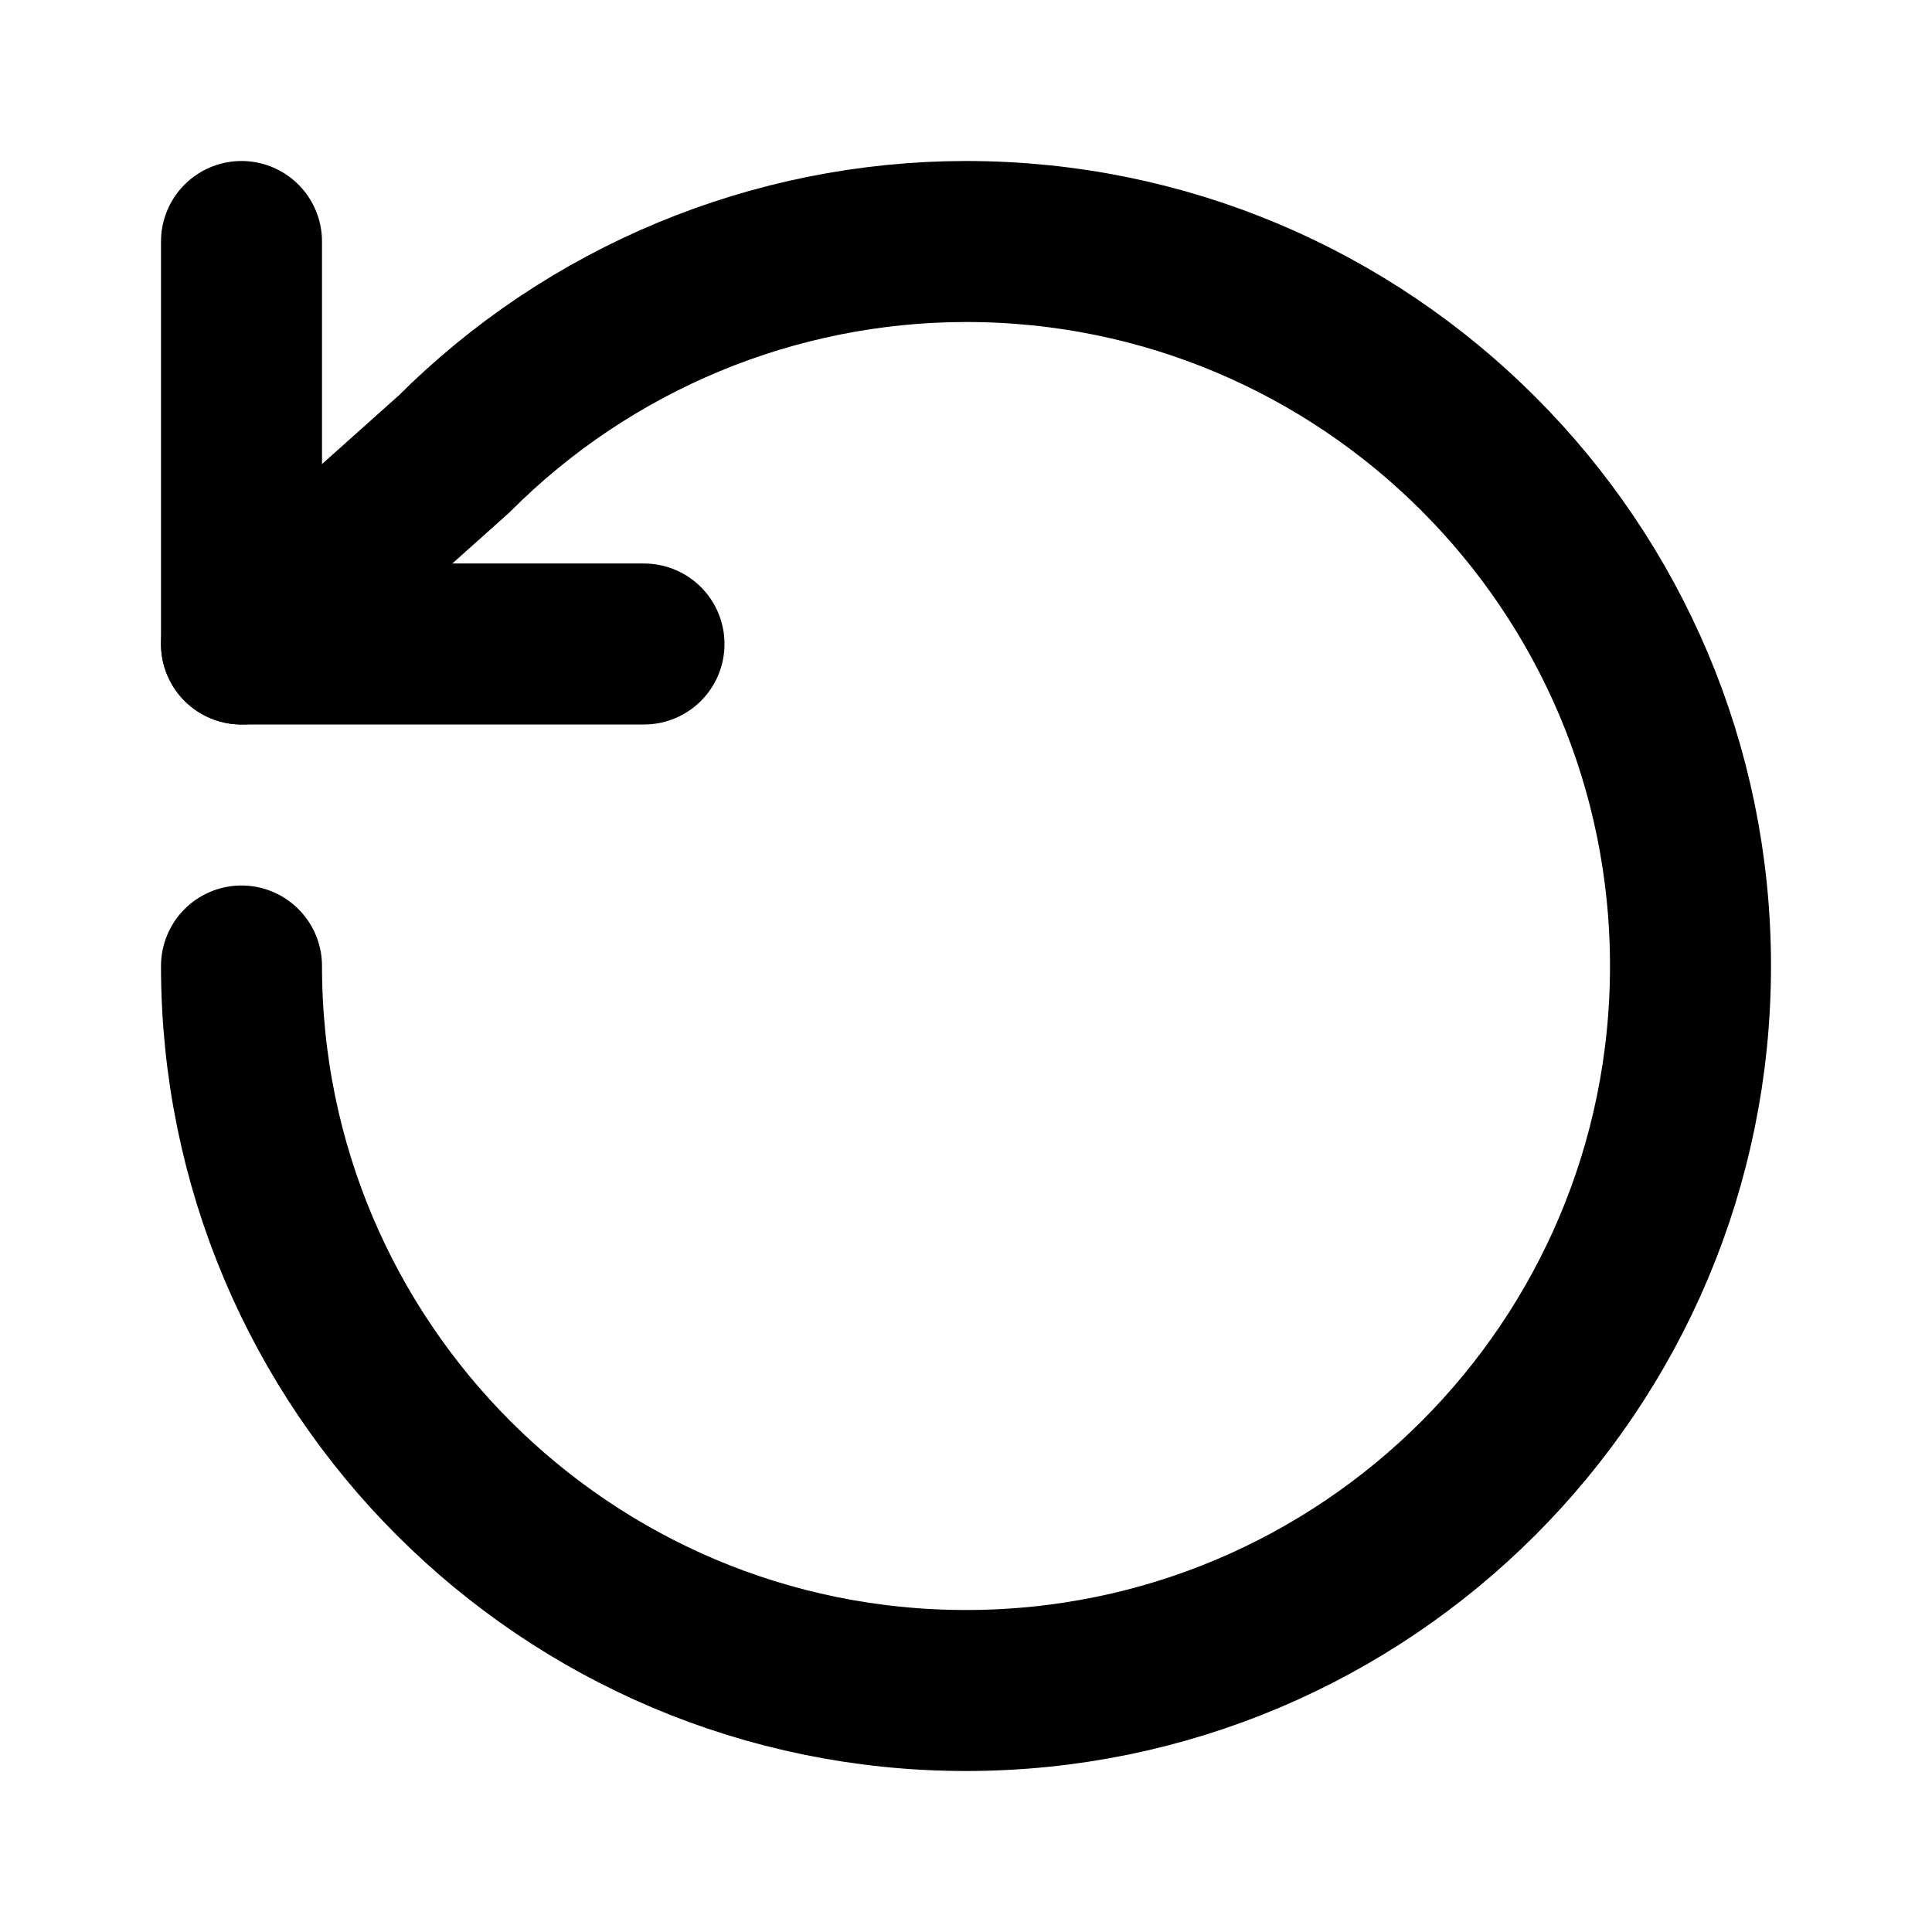
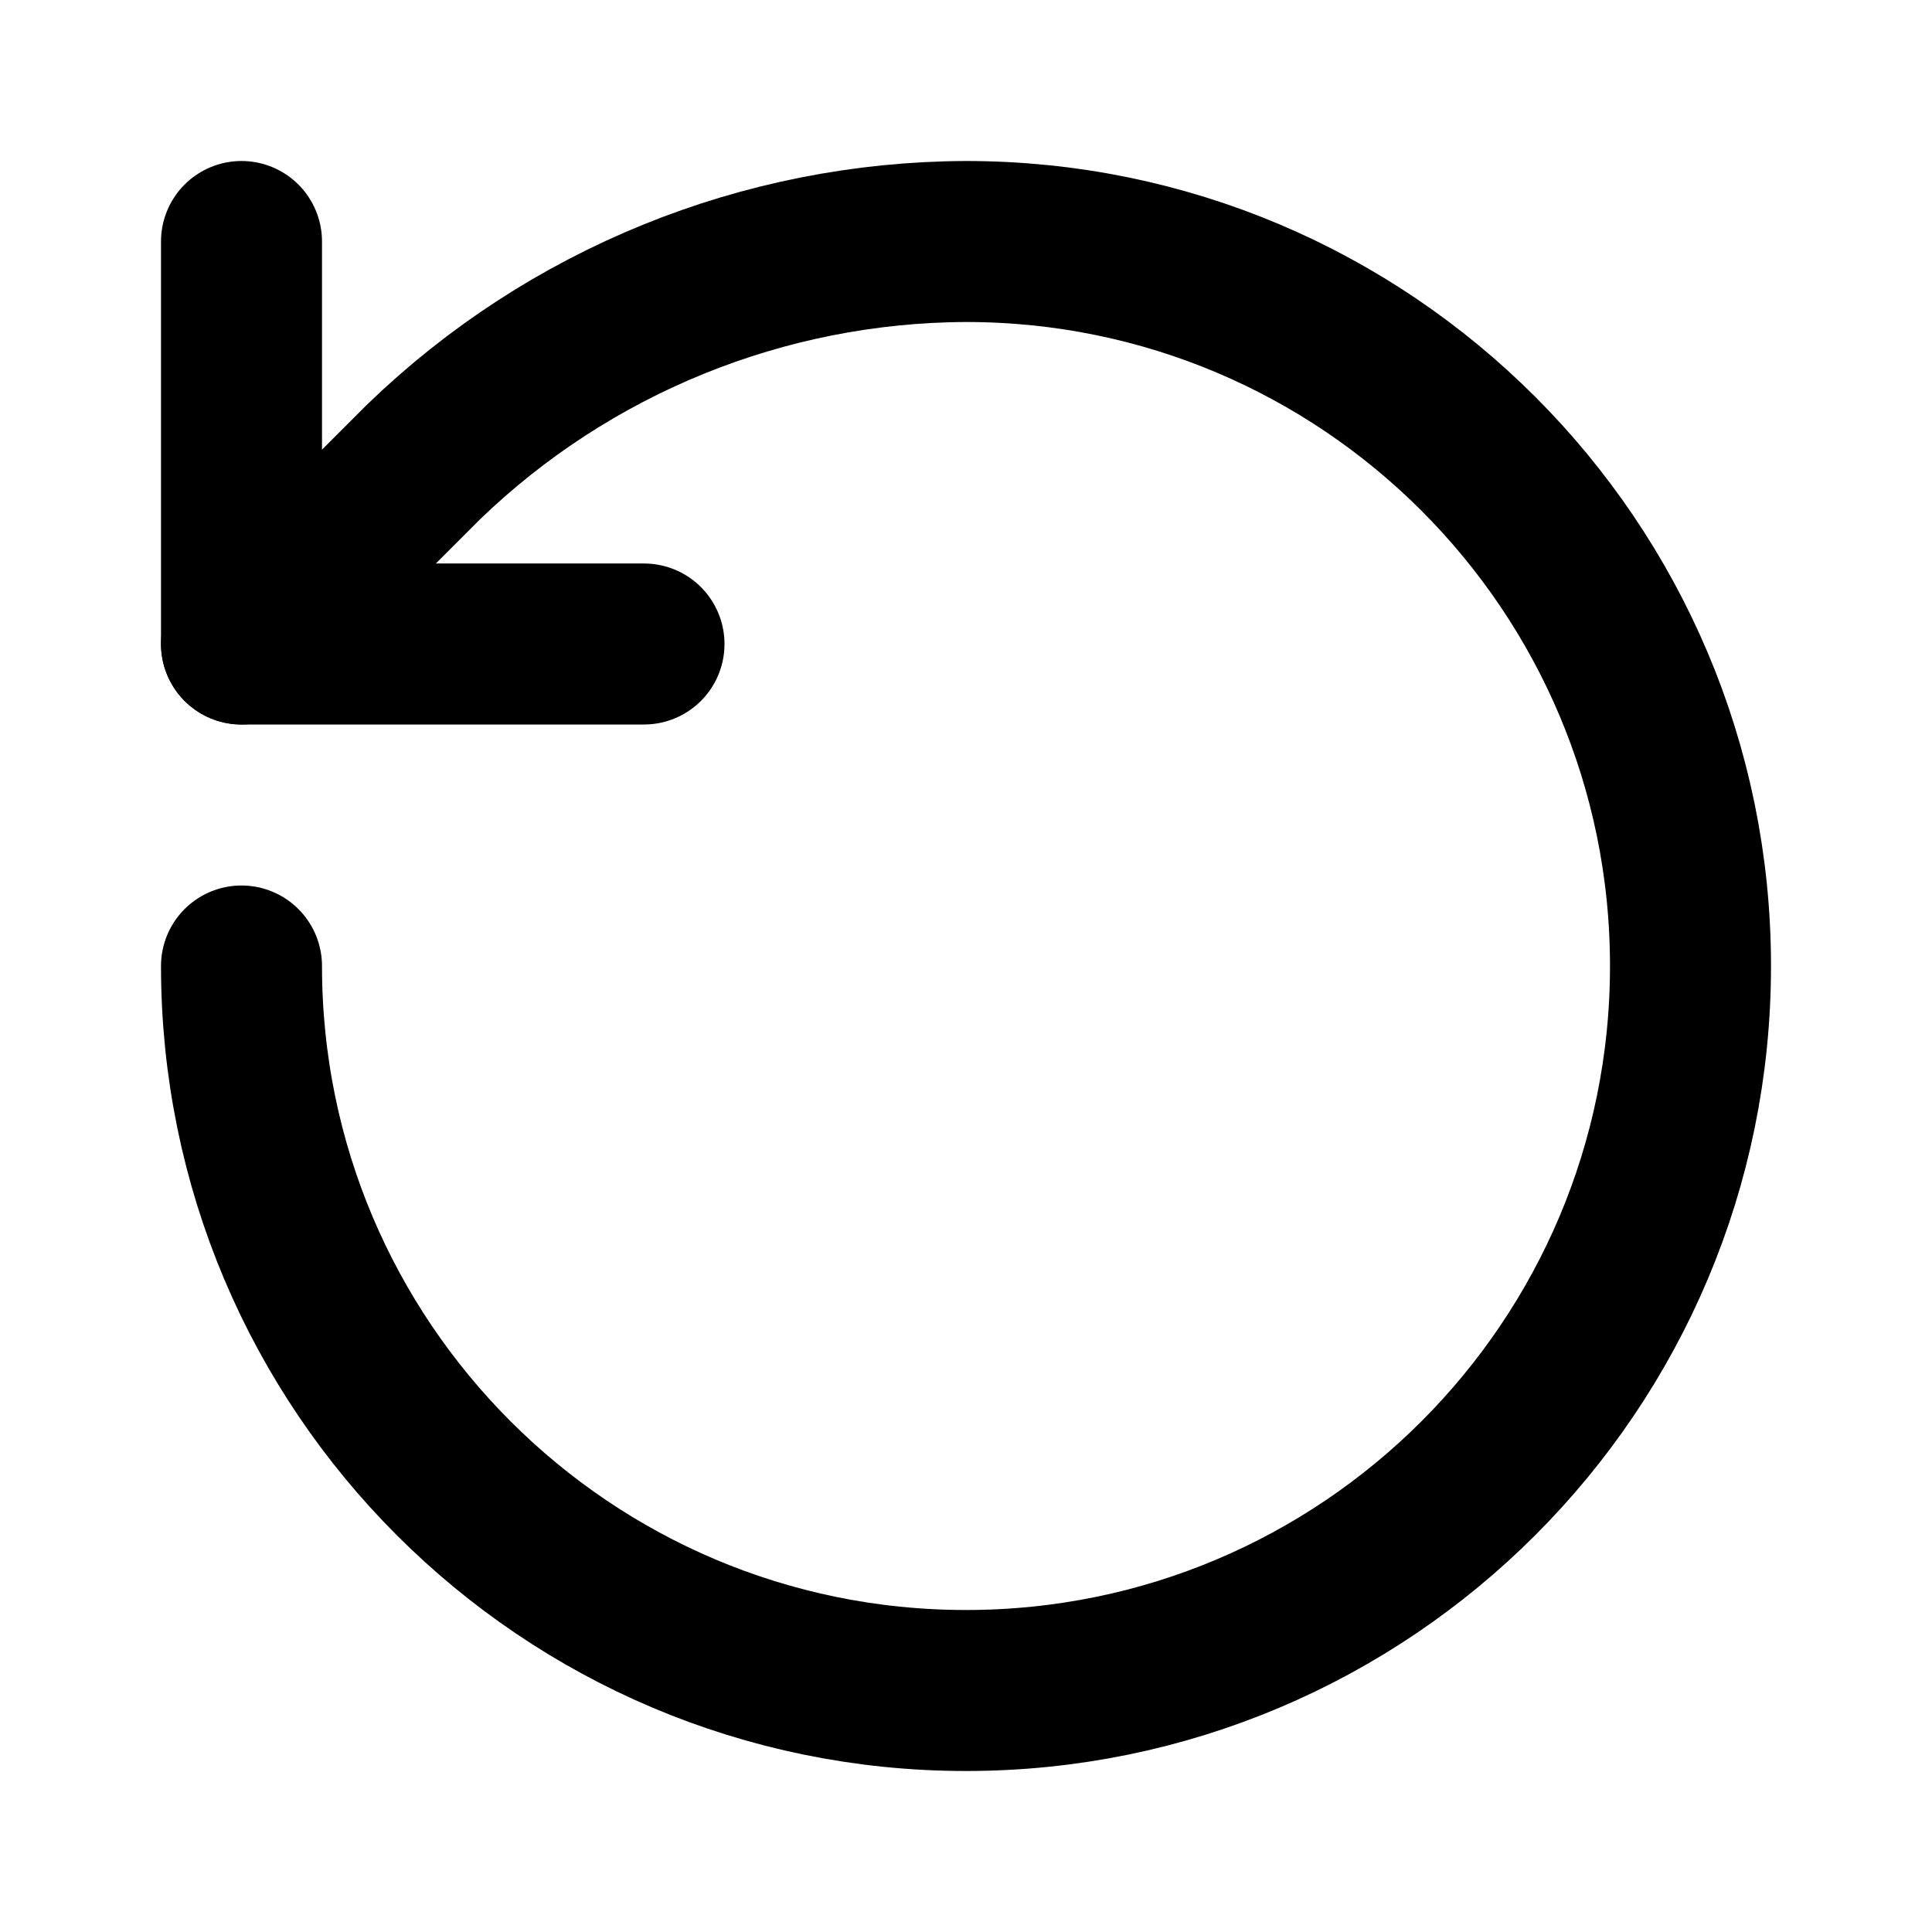
<svg xmlns="http://www.w3.org/2000/svg" width="24" height="24" viewBox="0 0 24 24" fill="none" stroke="#000" stroke-width="2" stroke-linecap="round" stroke-linejoin="round">
-   <path d="M3 12a9 9 0 1 0 9-9 9 9 0 0 0-6.36 2.64L3 8" />
+   <path d="M3 12a9 9 0 1 0 9-9 9.75 9.75 0 0 0-6.74 2.74L3 8" />
  <path d="M3 3v5h5" />
</svg>
